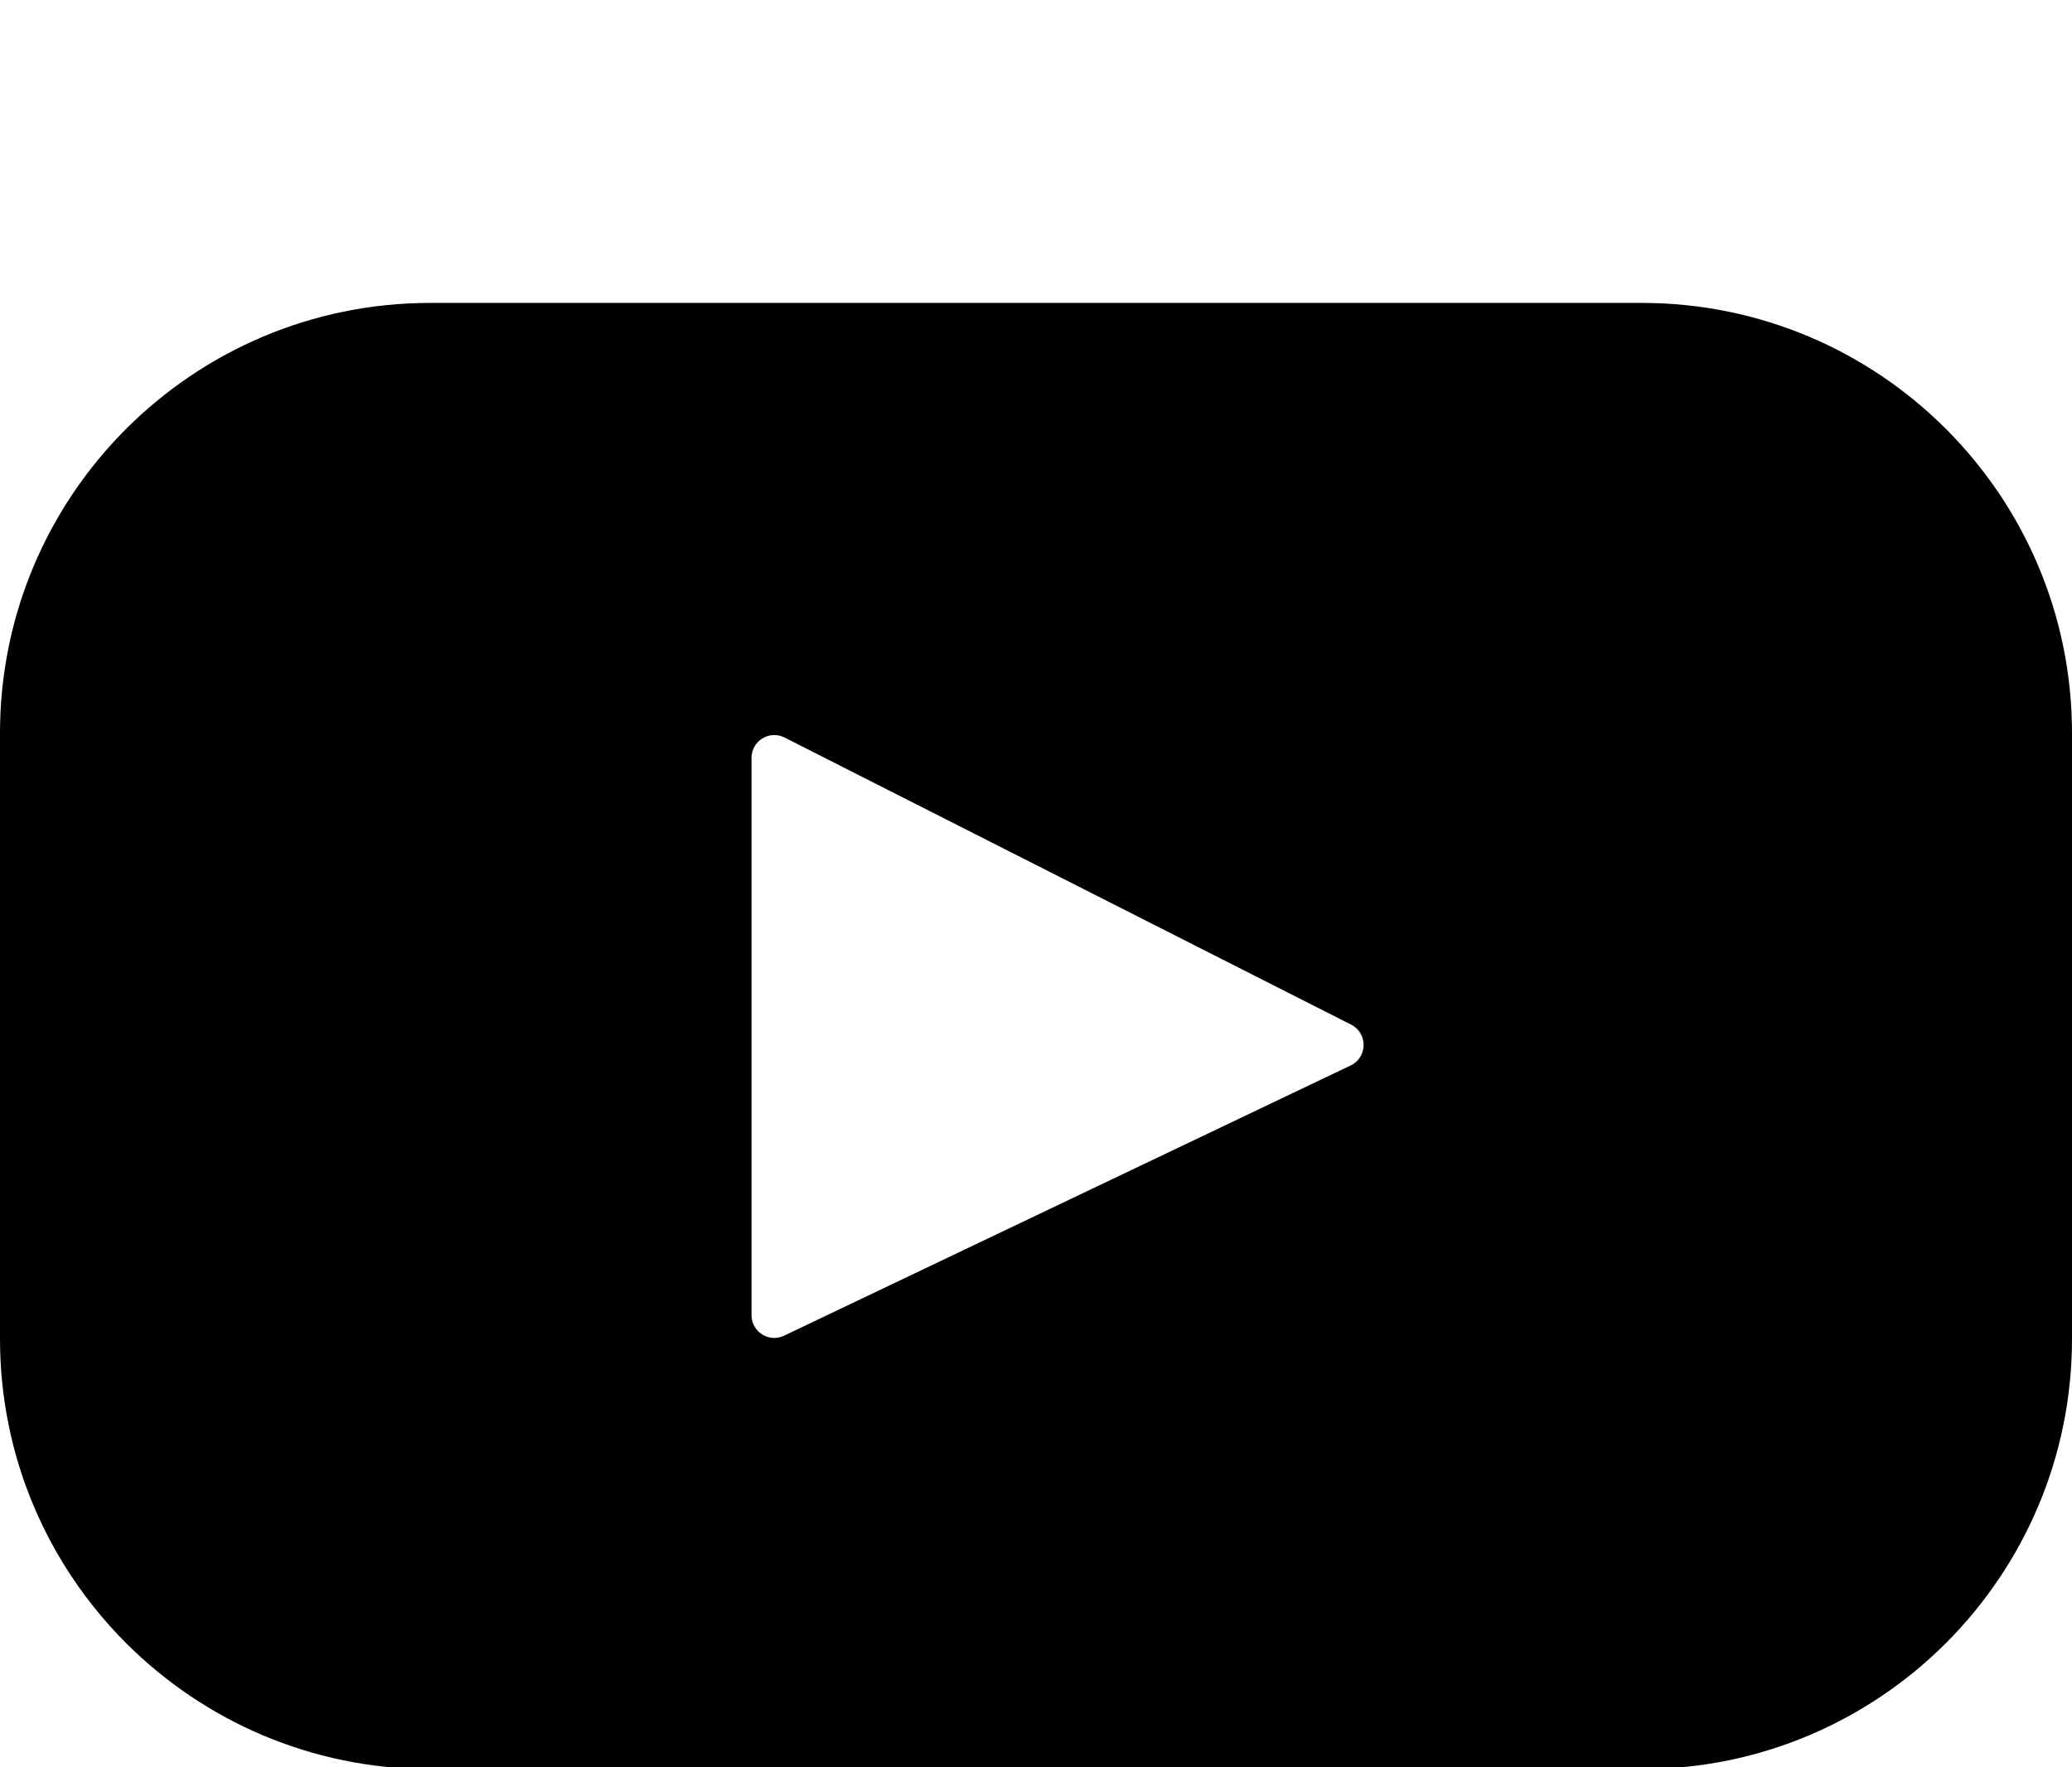
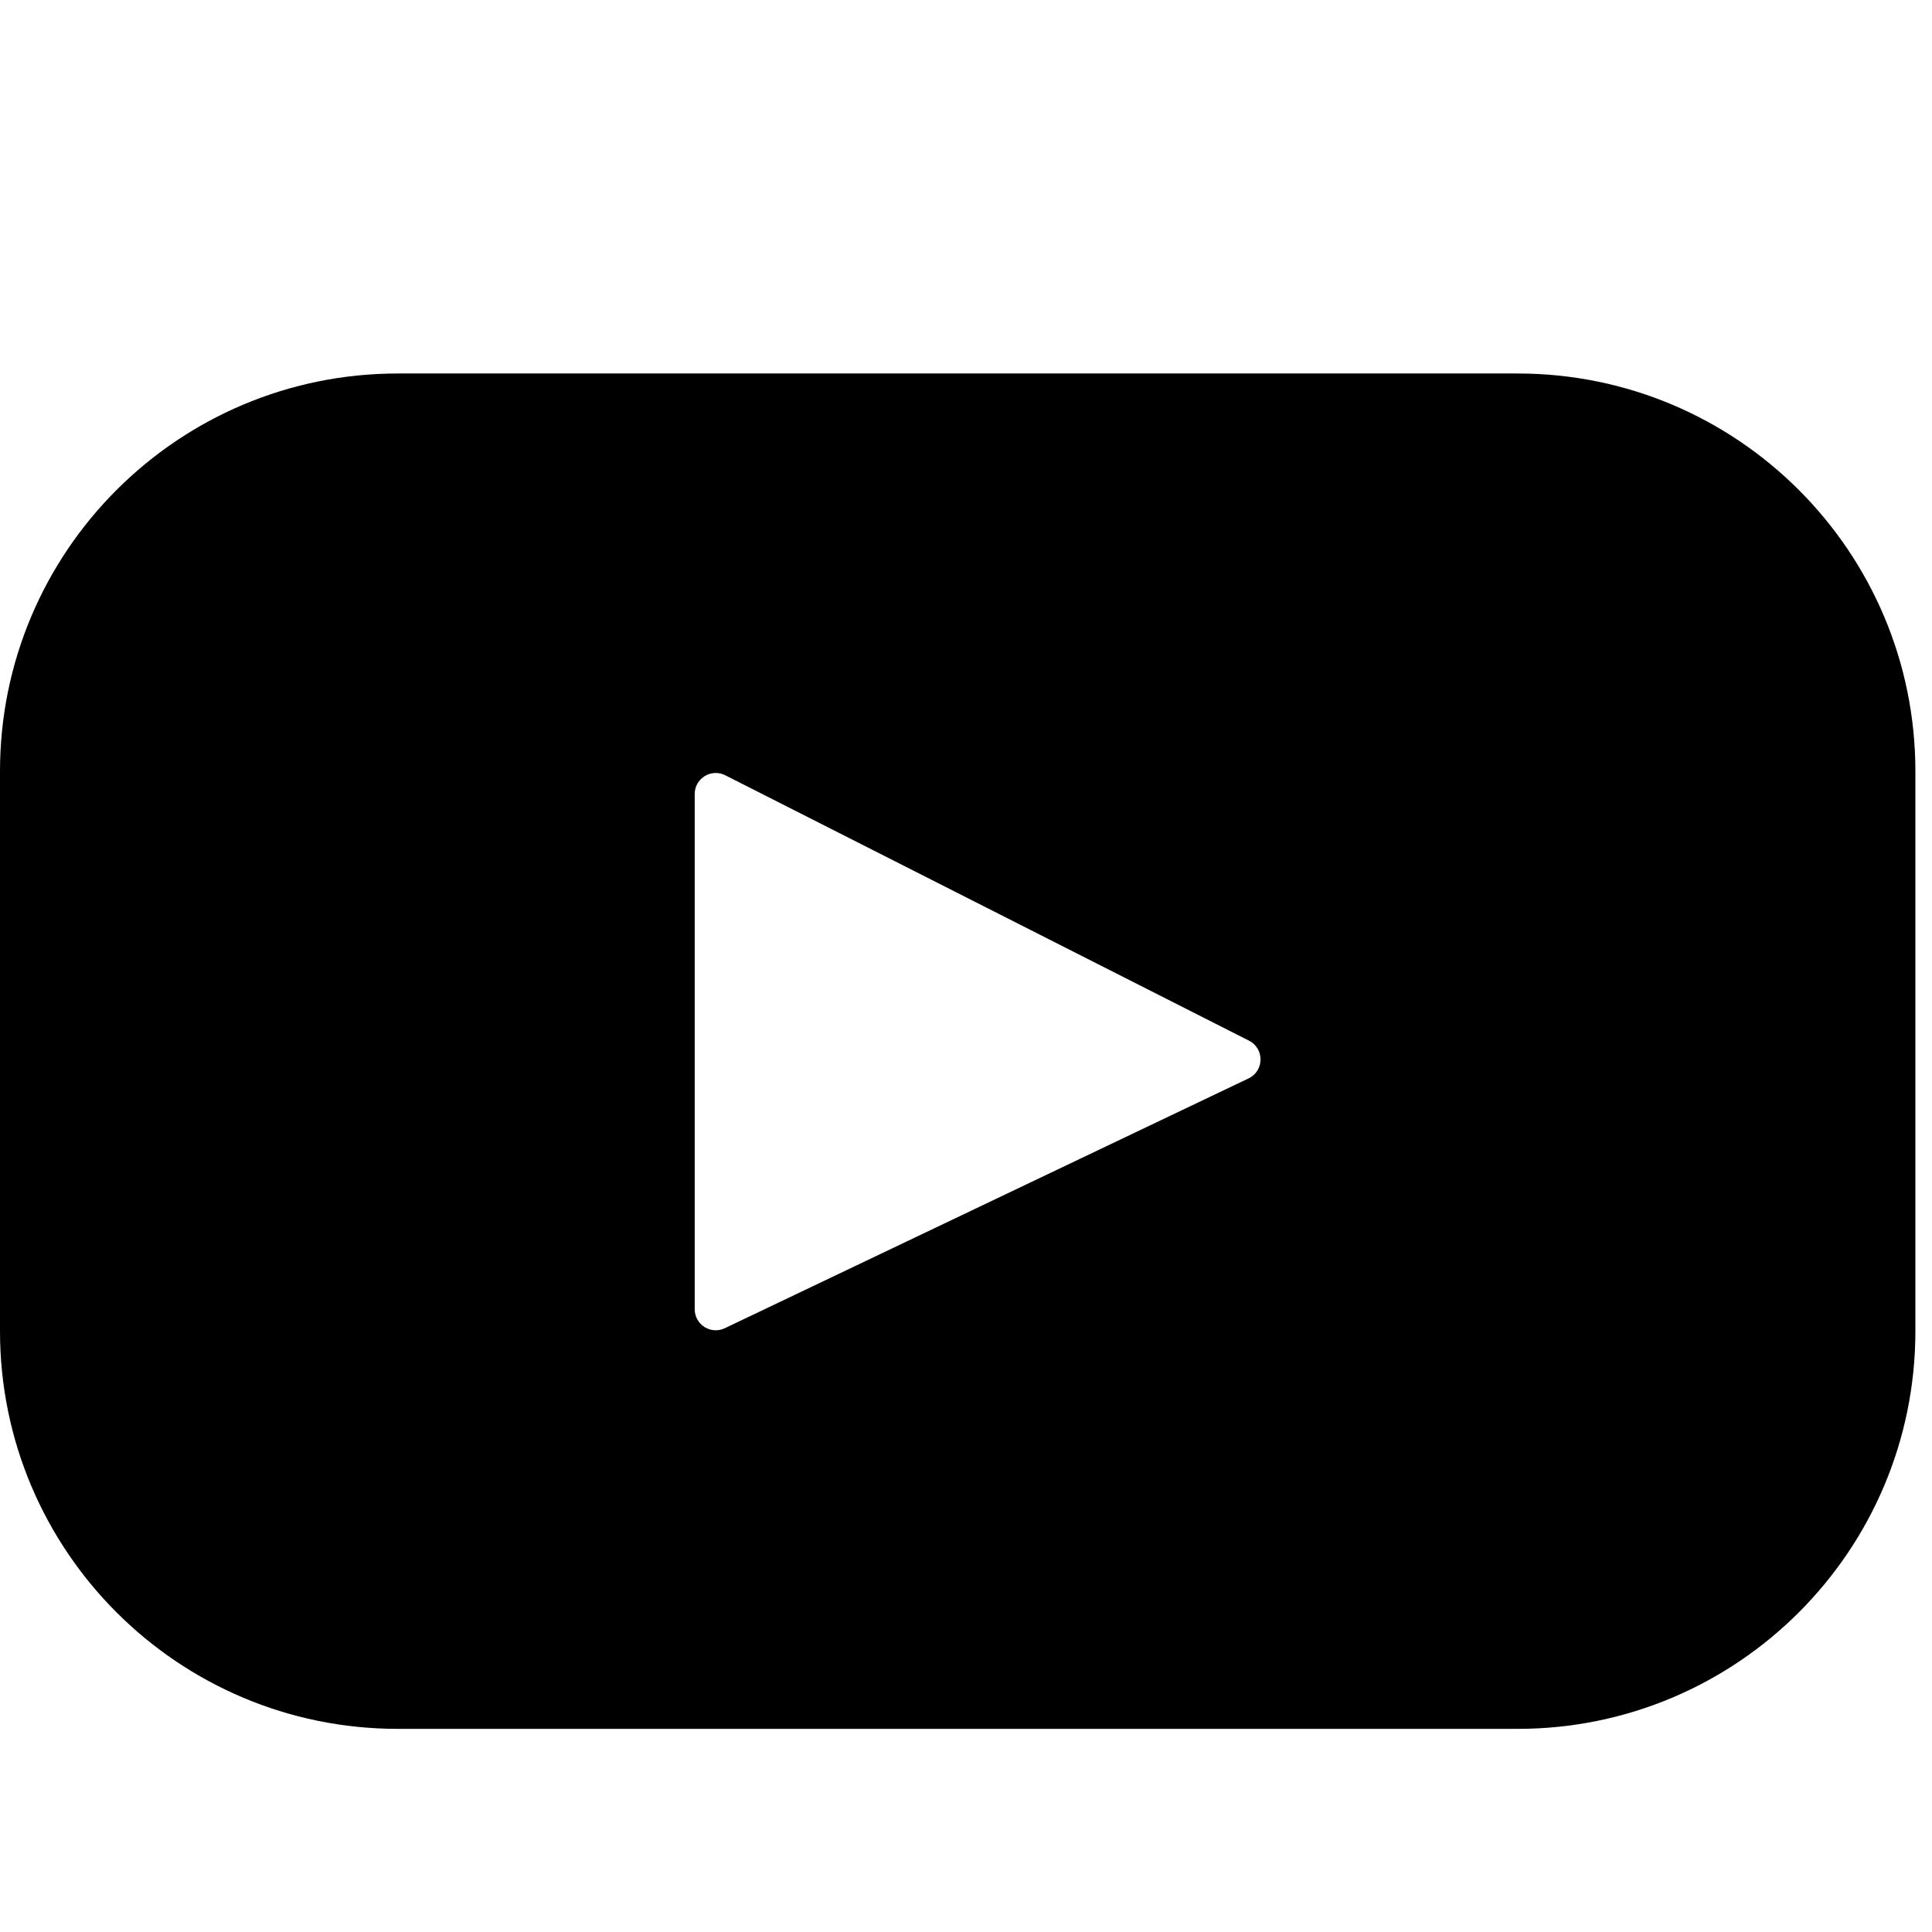
- <svg xmlns="http://www.w3.org/2000/svg" width="48" viewBox="0 0 461 393" role="img" aria-label="Logotipo de YouTube">
+ <svg xmlns="http://www.w3.org/2000/svg" width="48" height="48" viewBox="0 0 465 420" role="img" aria-label="Logotipo de YouTube">
  <path fill="currentColor" d="M365.257,67.393H95.744C42.866,67.393,0,110.259,0,163.137v134.728         c0,52.878,42.866,95.744,95.744,95.744h269.513c52.878,0,95.744-42.866,95.744-95.744V163.137         C461.001,110.259,418.135,67.393,365.257,67.393z M300.506,237.056l-126.06,60.123c-3.359,1.602-7.239-0.847-7.239-4.568V168.607         c0-3.774,3.982-6.22,7.348-4.514l126.06,63.881C304.363,229.873,304.298,235.248,300.506,237.056z" />
</svg>
